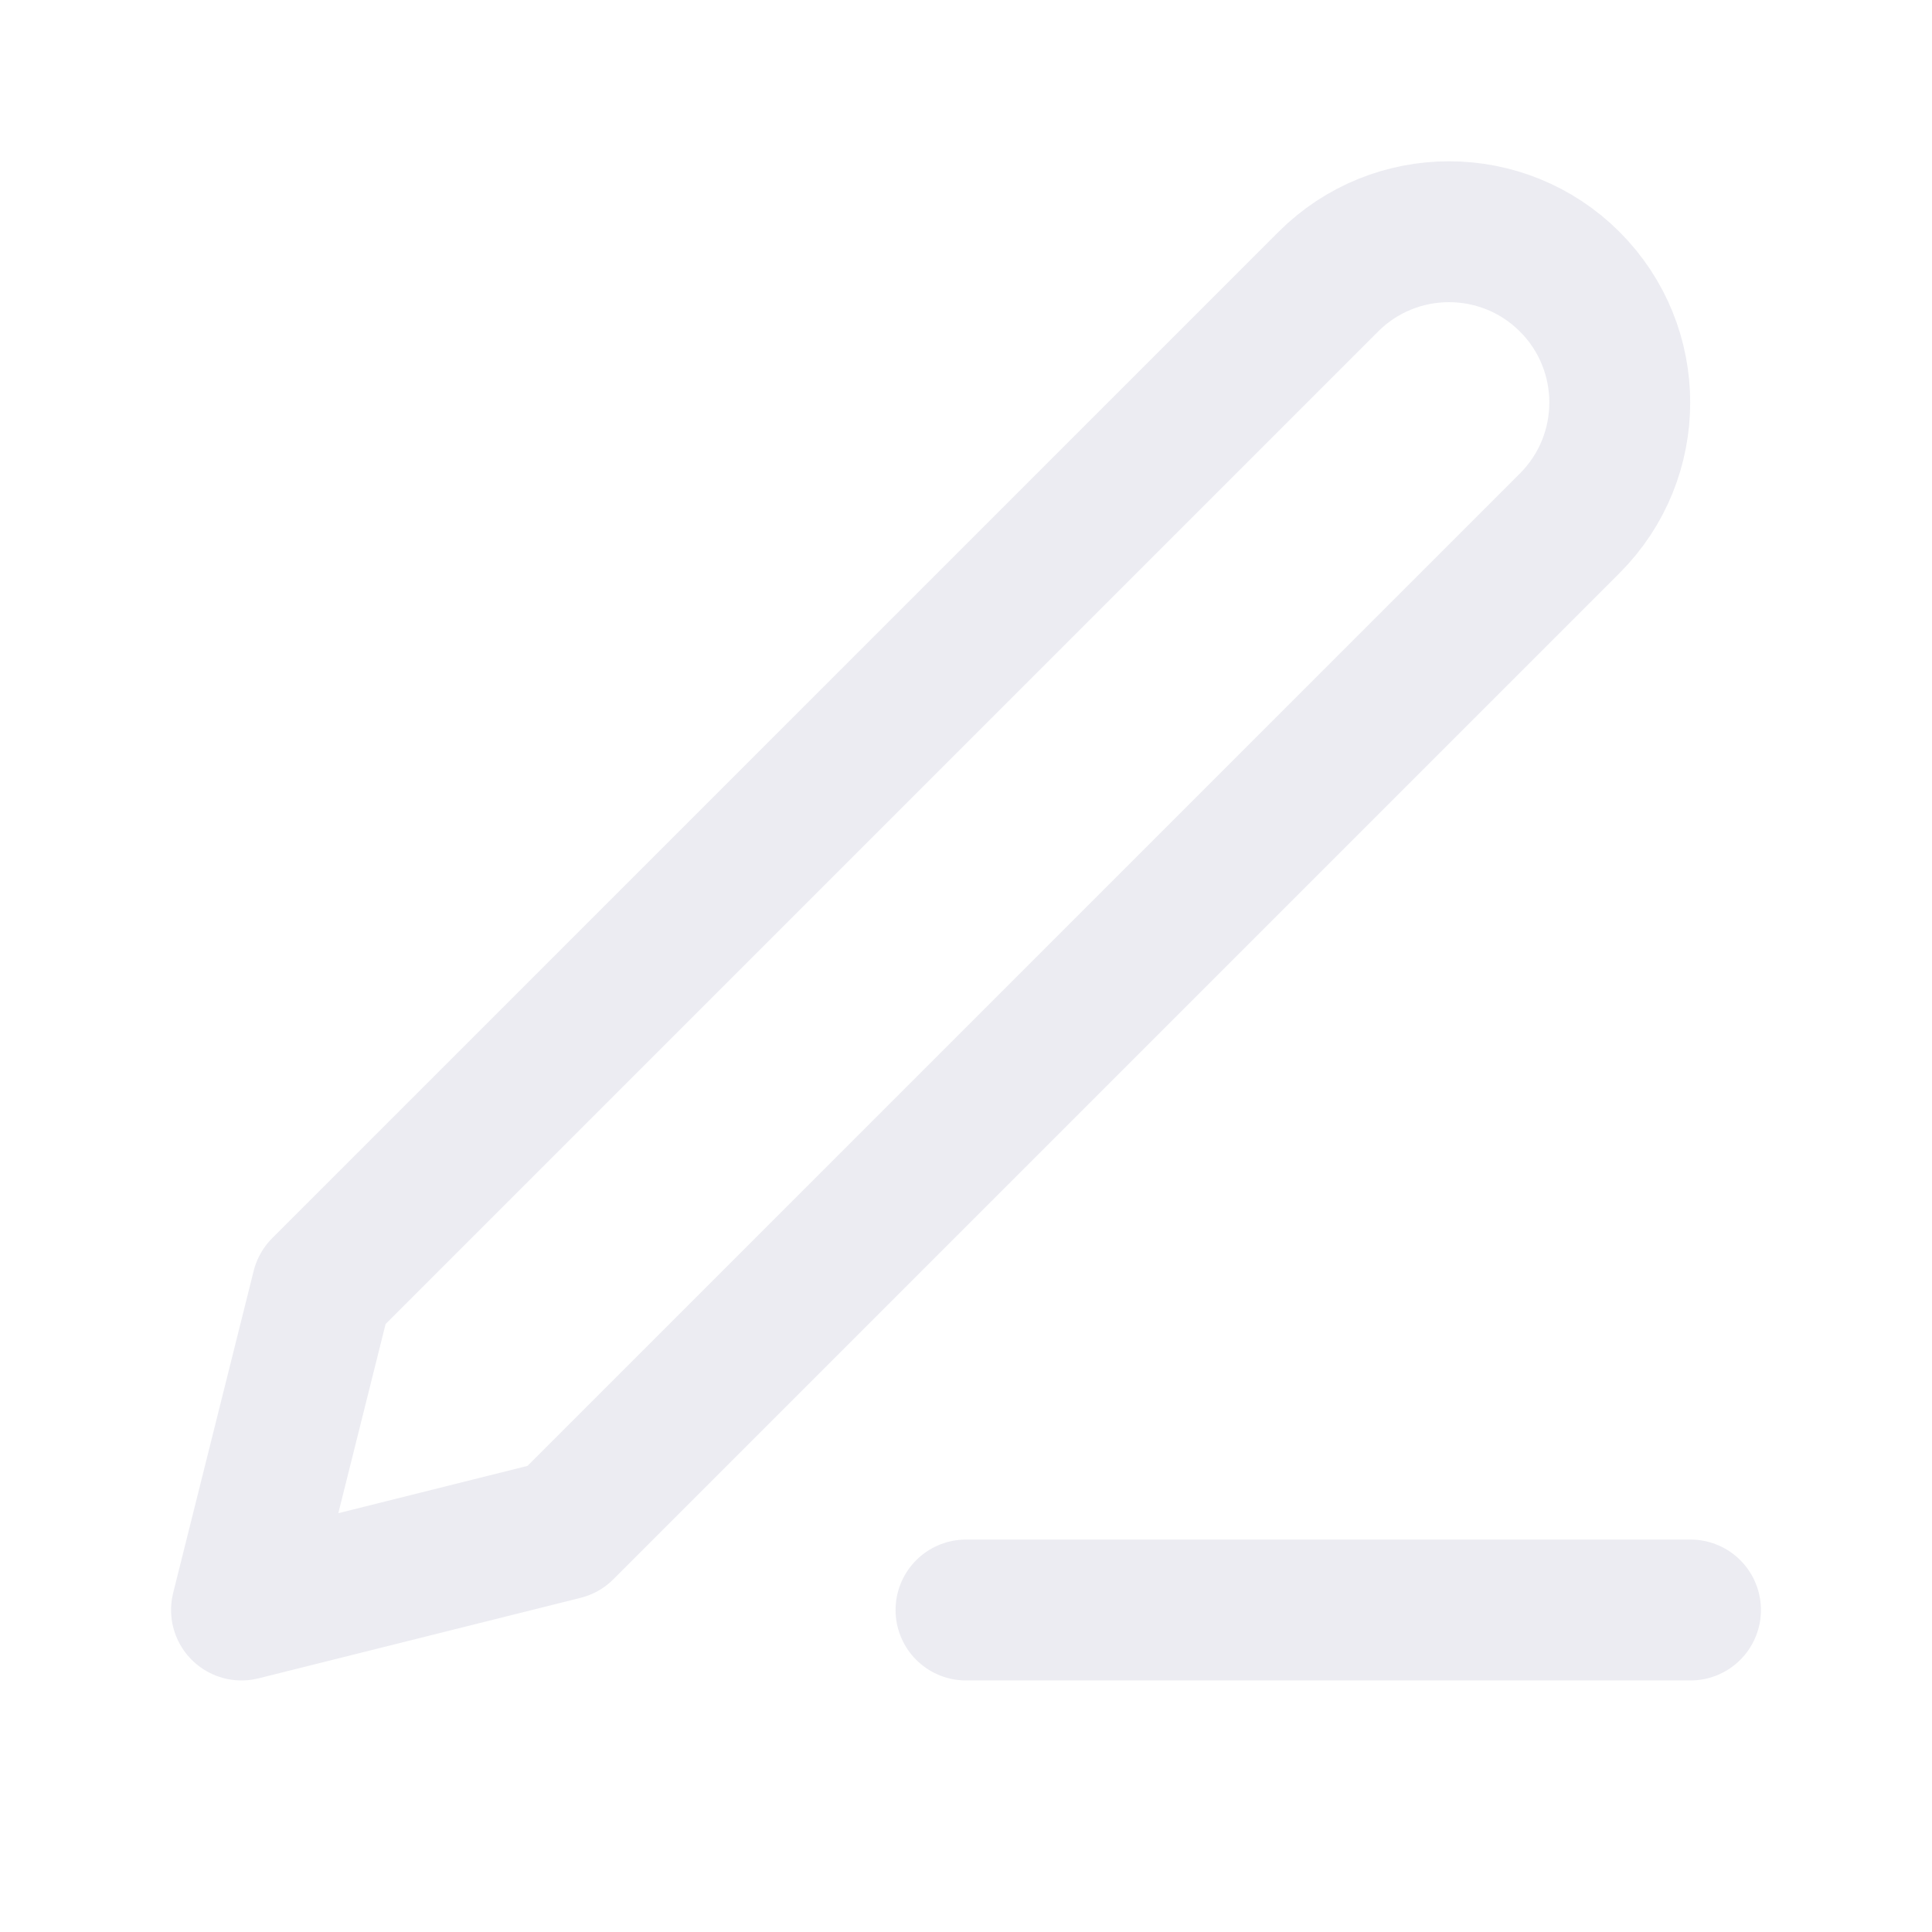
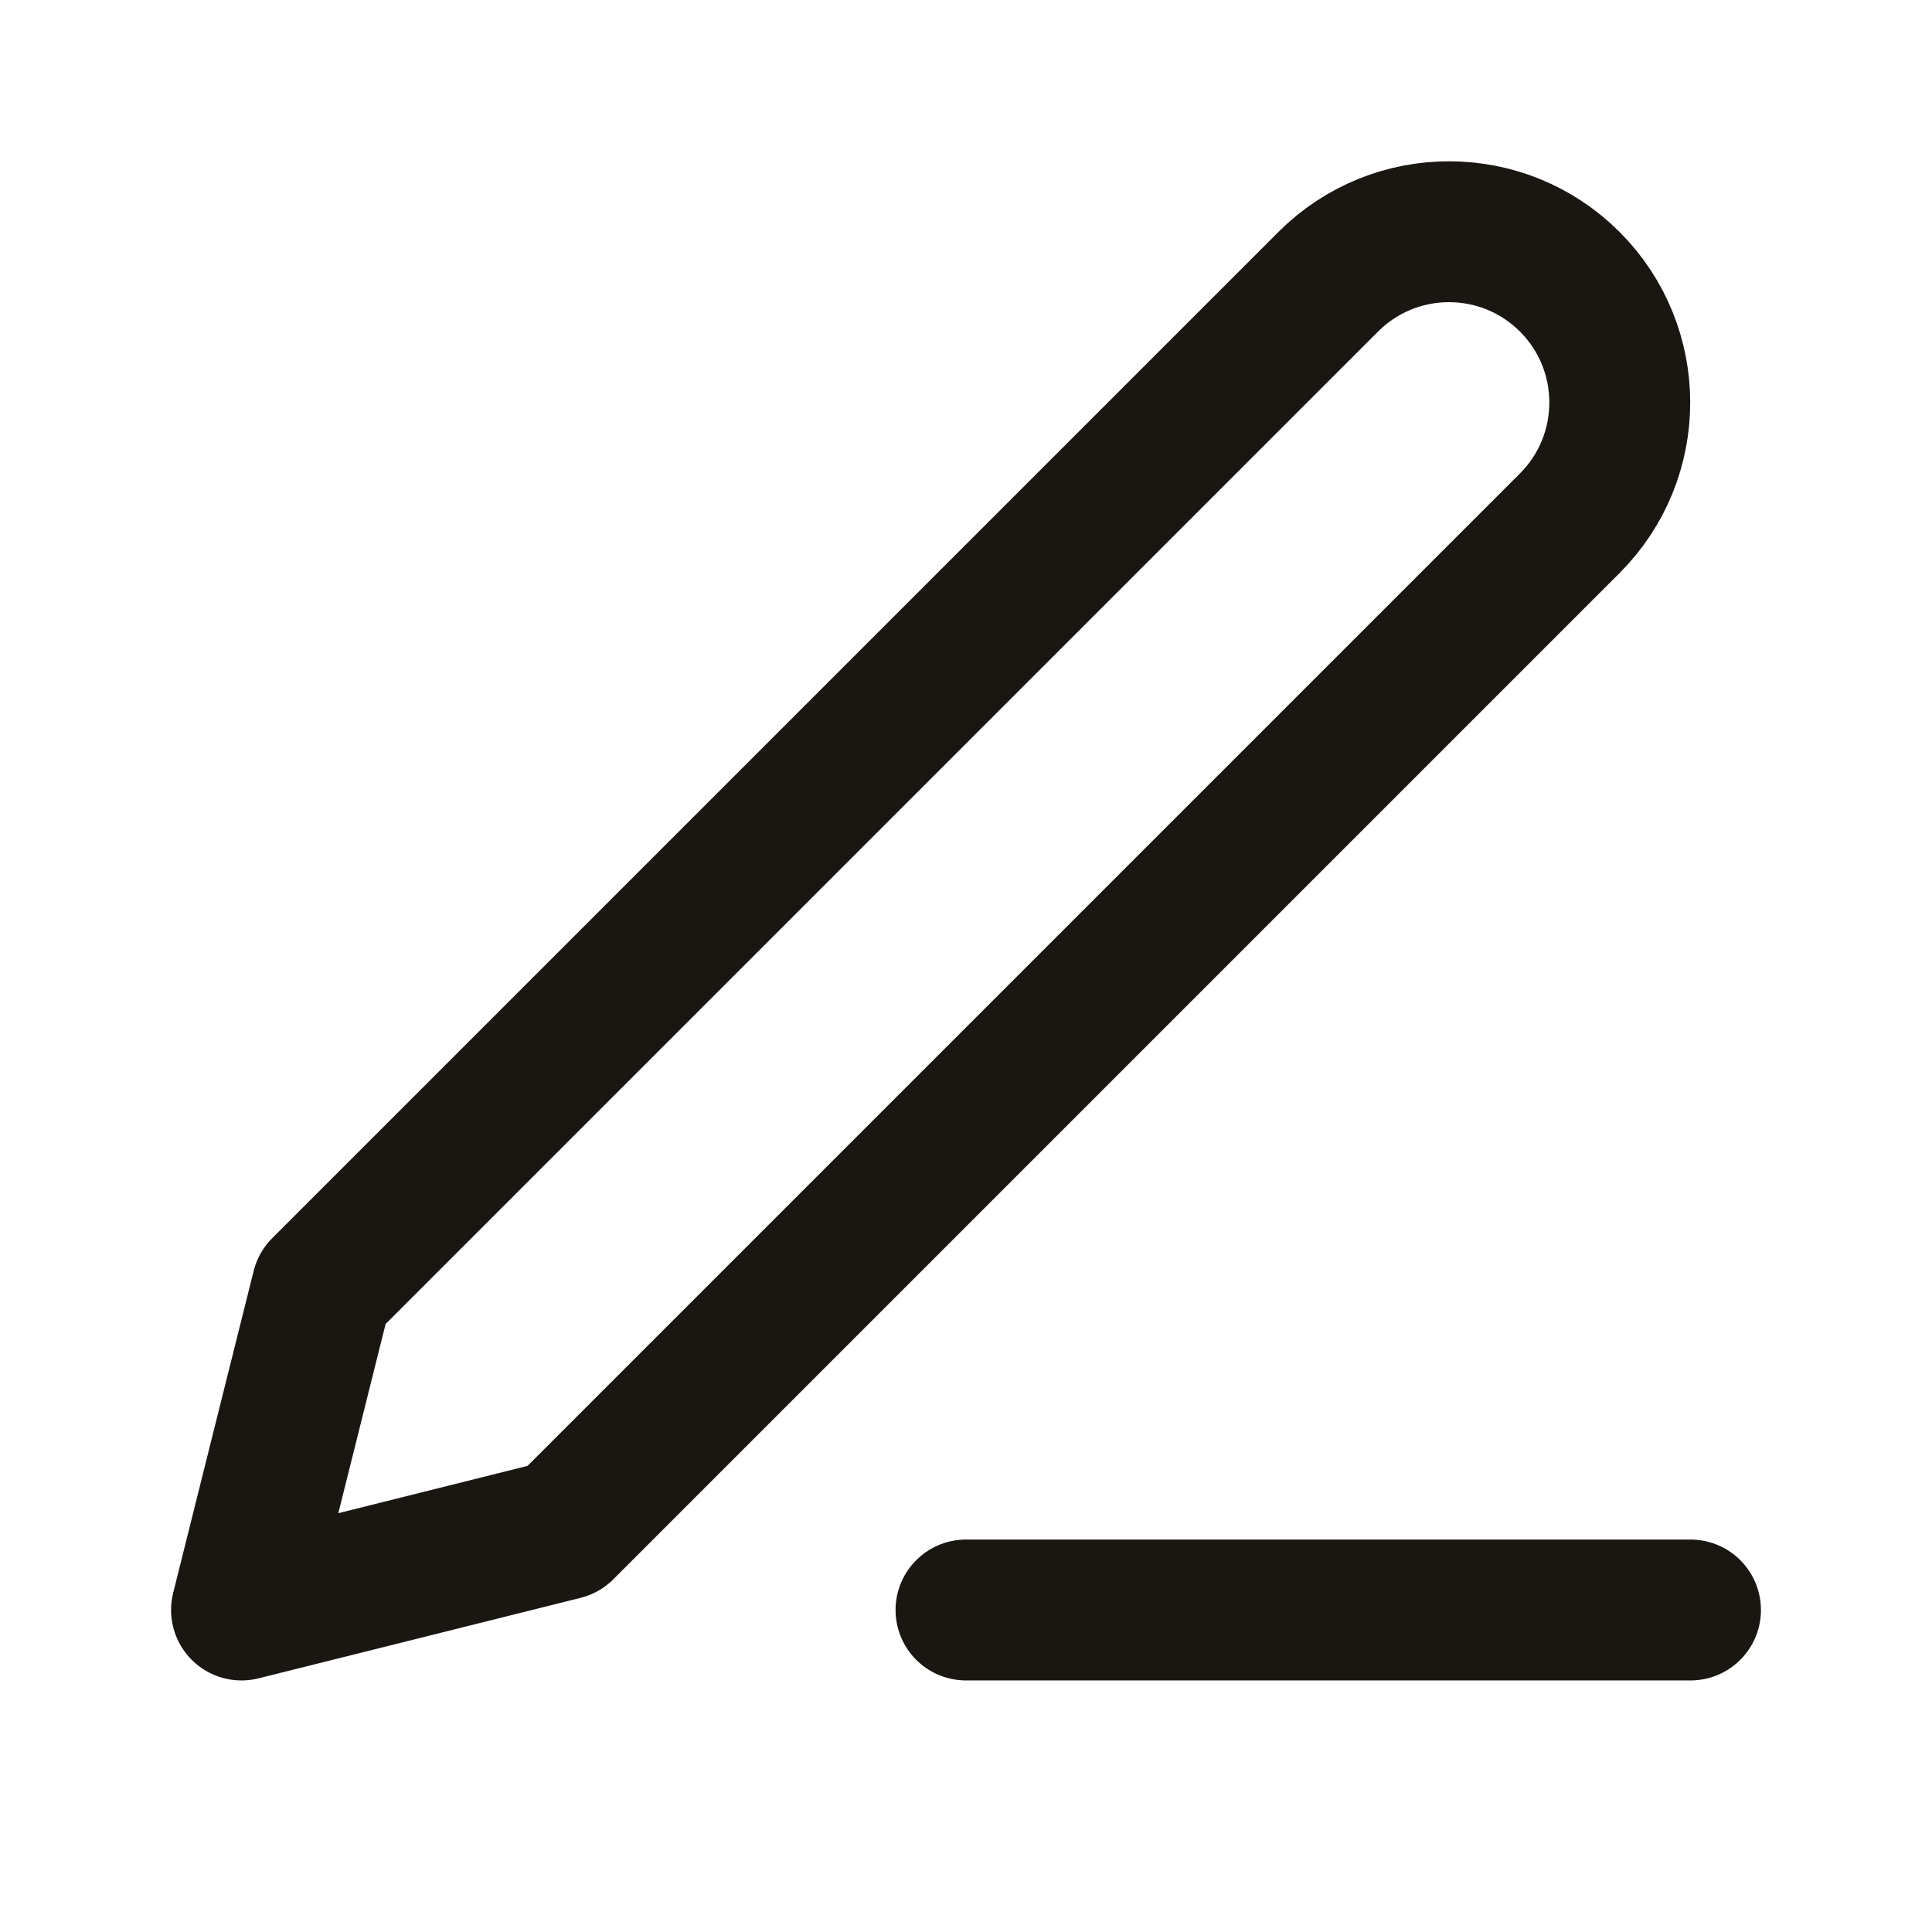
- <svg xmlns="http://www.w3.org/2000/svg" viewBox="0 0 24 24" fill="none" stroke="#ececf2" stroke-width="1.75" stroke-linecap="round" stroke-linejoin="round">
+ <svg xmlns="http://www.w3.org/2000/svg" viewBox="0 0 24 24" fill="none" stroke="#1A1712" stroke-width="1.75" stroke-linecap="round" stroke-linejoin="round">
  <path d="M12 20h9" />
  <path d="M16.5 3.5a2.1 2.1 0 0 1 3 3L7 19l-4 1 1-4Z" />
</svg>
